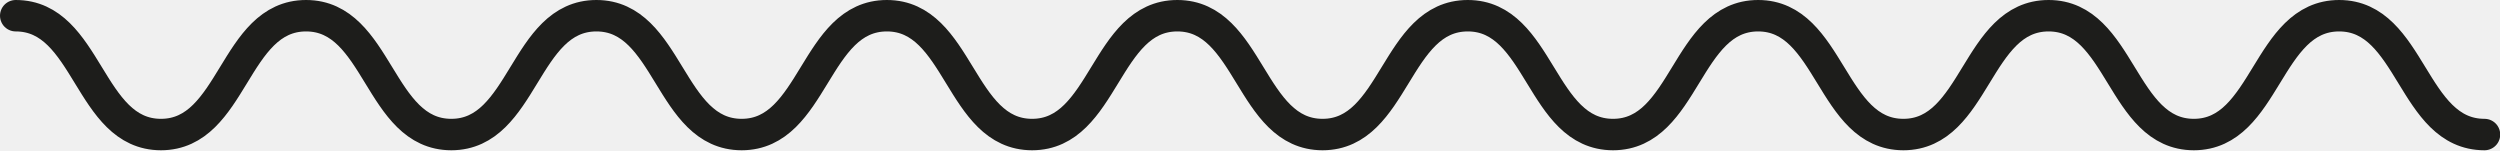
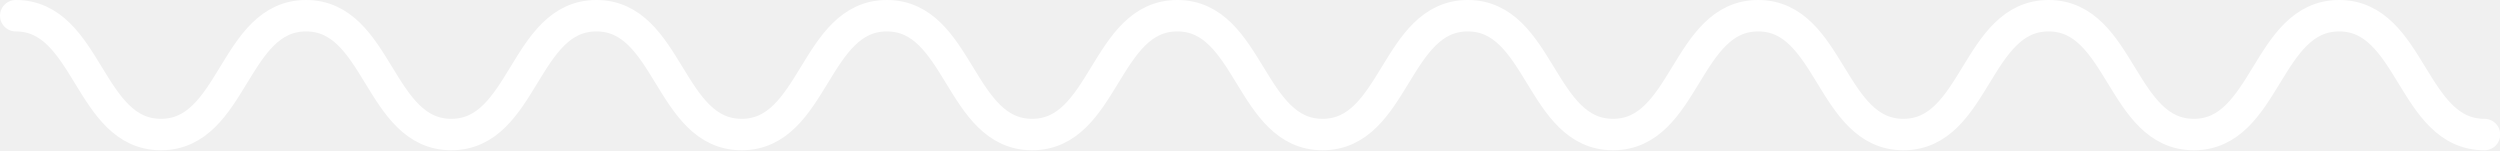
<svg xmlns="http://www.w3.org/2000/svg" id="Layer_2" data-name="Layer 2" viewBox="0 0 238.59 14.34">
  <g id="Layer_1-2" data-name="Layer 1">
-     <path d="m1.5,1.5c6.93,0,6.93,11.34,13.86,11.34S22.28,1.5,29.21,1.5s6.93,11.34,13.86,11.34S49.99,1.5,56.92,1.5s6.93,11.34,13.86,11.34,6.93-11.34,13.86-11.34,6.93,11.34,13.86,11.34,6.93-11.34,13.86-11.34,6.93,11.34,13.86,11.34,6.93-11.34,13.86-11.34,6.93,11.34,13.86,11.34,6.93-11.34,13.85-11.34,6.93,11.34,13.86,11.34,6.93-11.34,13.86-11.34,6.93,11.34,13.86,11.34,6.93-11.34,13.87-11.34,6.93,11.34,13.87,11.34" style="fill: none; stroke: #1d1d1b; stroke-linecap: round; stroke-miterlimit: 10; stroke-width: 3px;" />
+     <path d="m1.5,1.5c6.93,0,6.93,11.34,13.86,11.34S22.28,1.5,29.21,1.5s6.93,11.34,13.86,11.34S49.99,1.5,56.92,1.5s6.93,11.34,13.86,11.34,6.93-11.34,13.86-11.34,6.93,11.34,13.86,11.34,6.93-11.34,13.86-11.34,6.93,11.34,13.86,11.34,6.93-11.34,13.86-11.34,6.93,11.34,13.86,11.34,6.93-11.34,13.85-11.34,6.93,11.34,13.86,11.34,6.93-11.34,13.86-11.34,6.93,11.34,13.86,11.34,6.93-11.34,13.87-11.34,6.93,11.34,13.87,11.34" style="fill: none; stroke: #FFF; stroke-linecap: round; stroke-miterlimit: 10; stroke-width: 3px;" />
  </g>
</svg>
